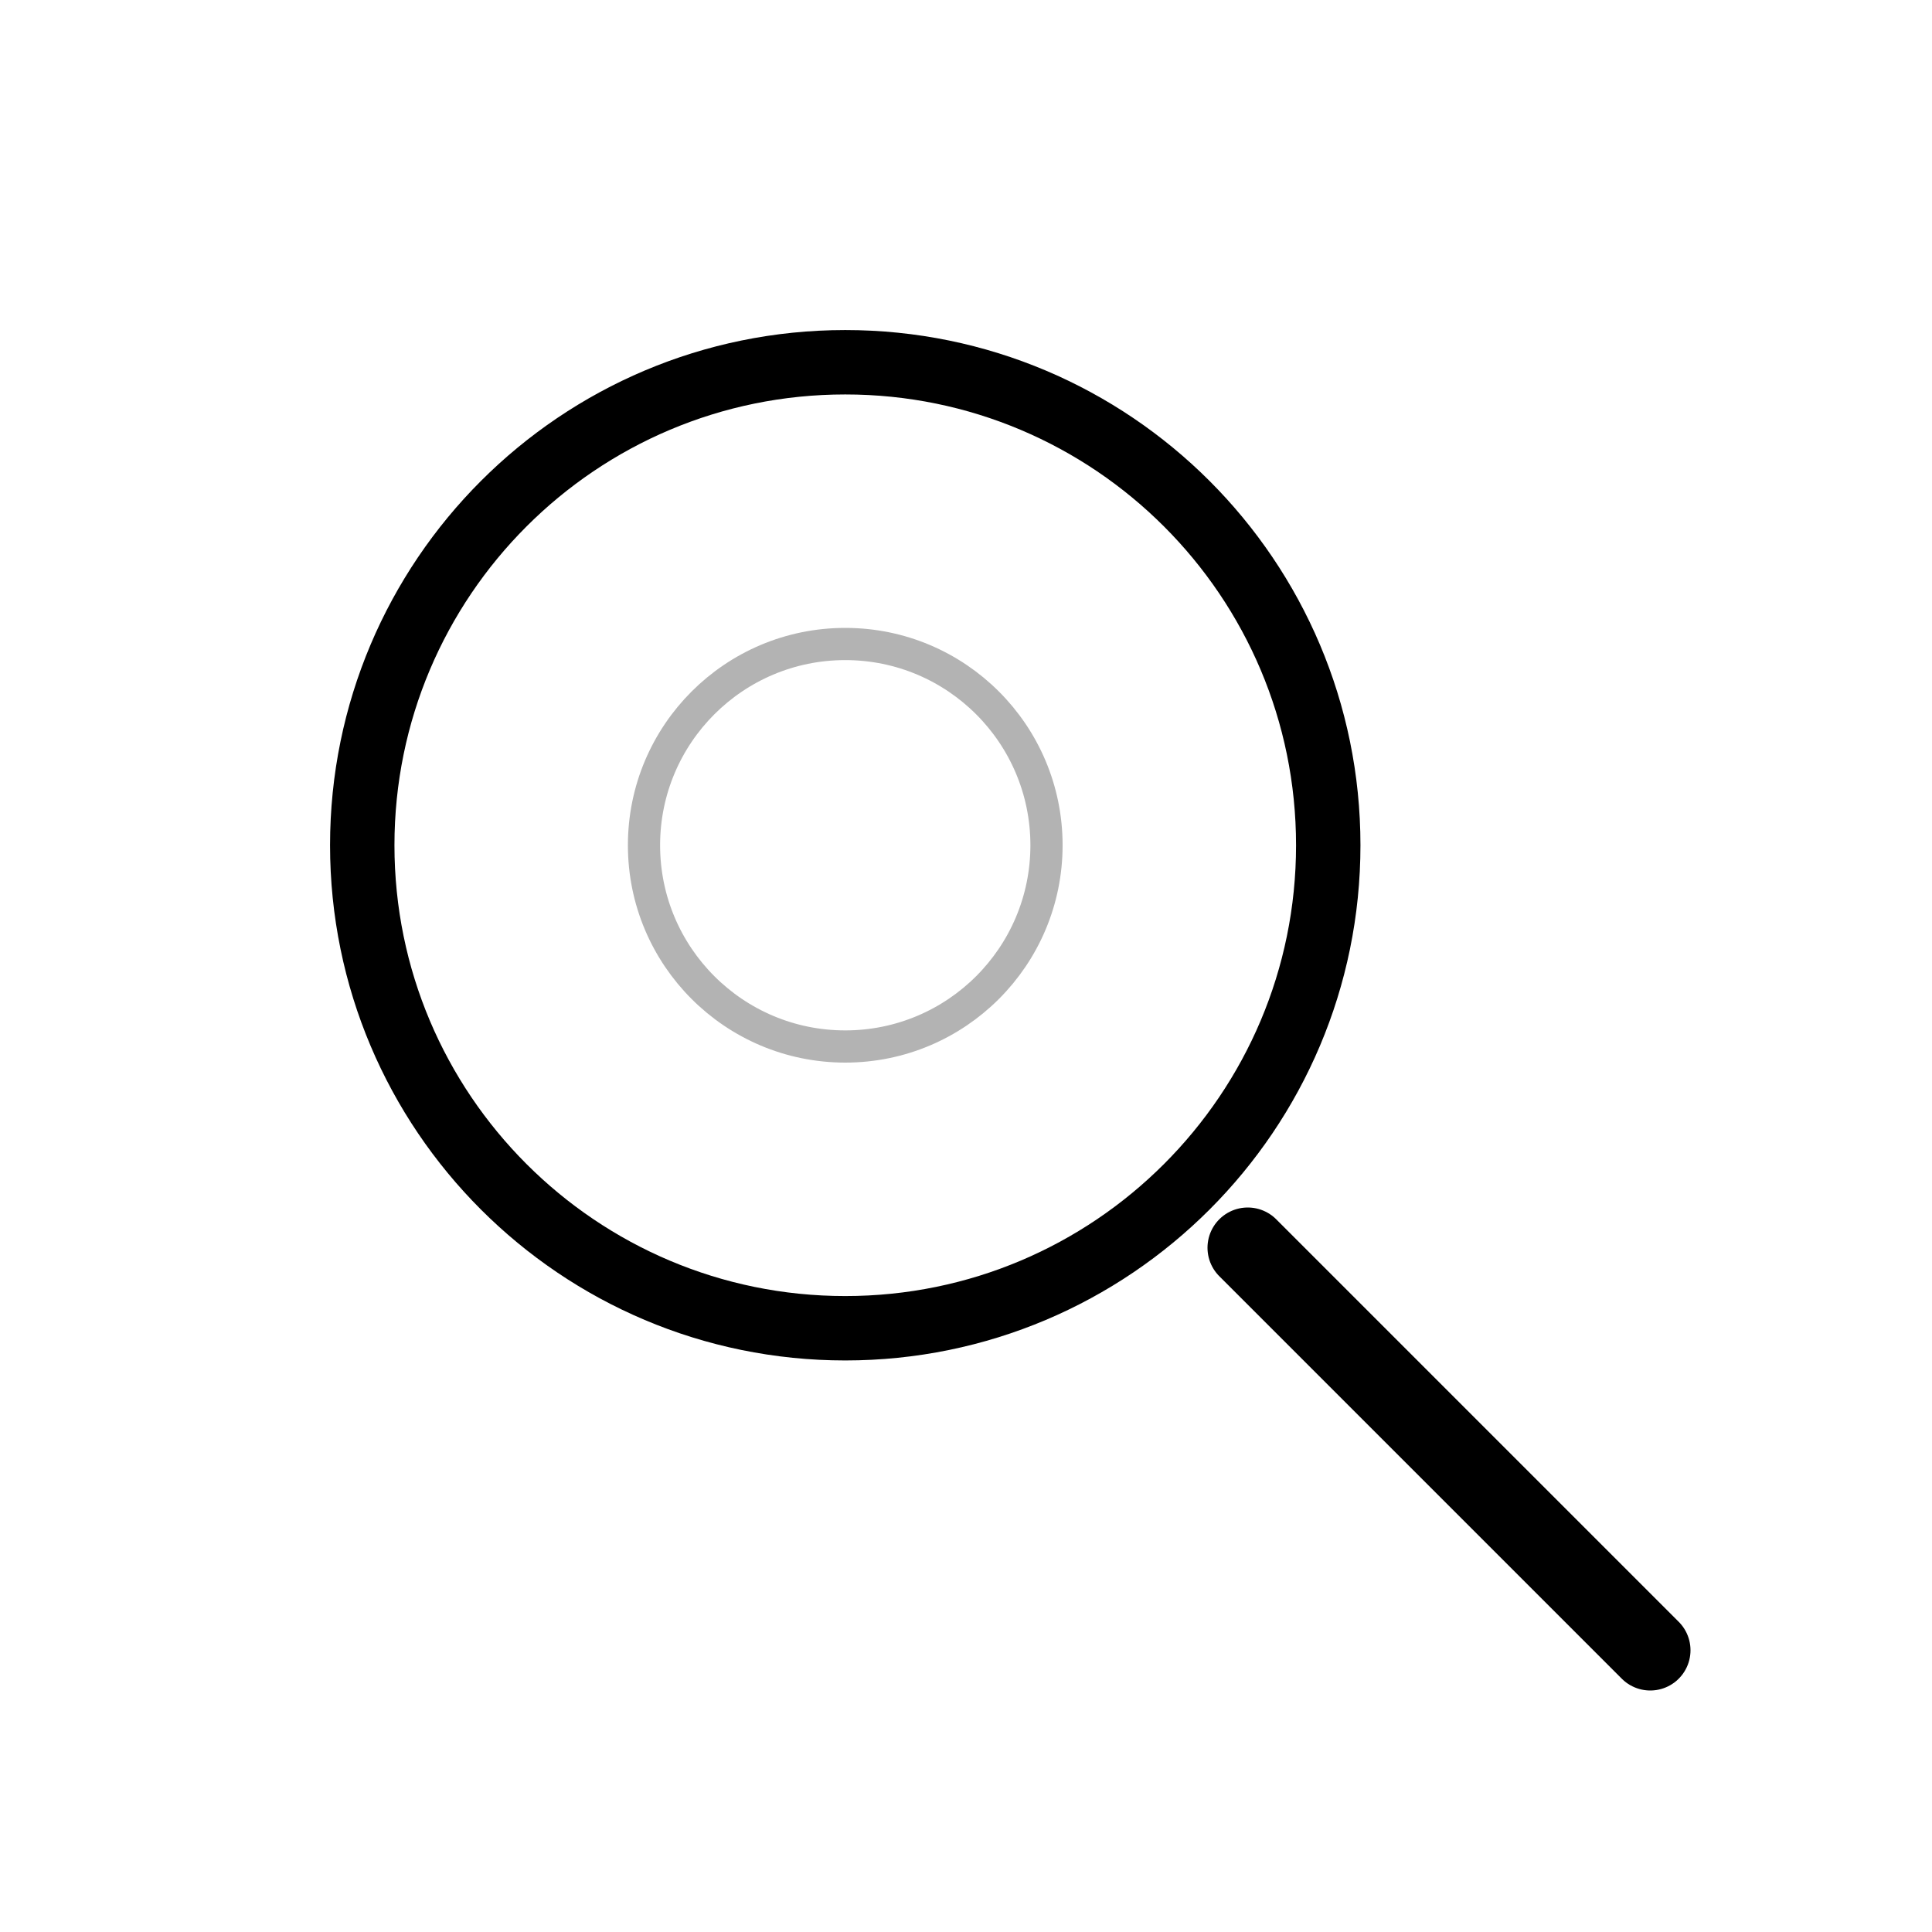
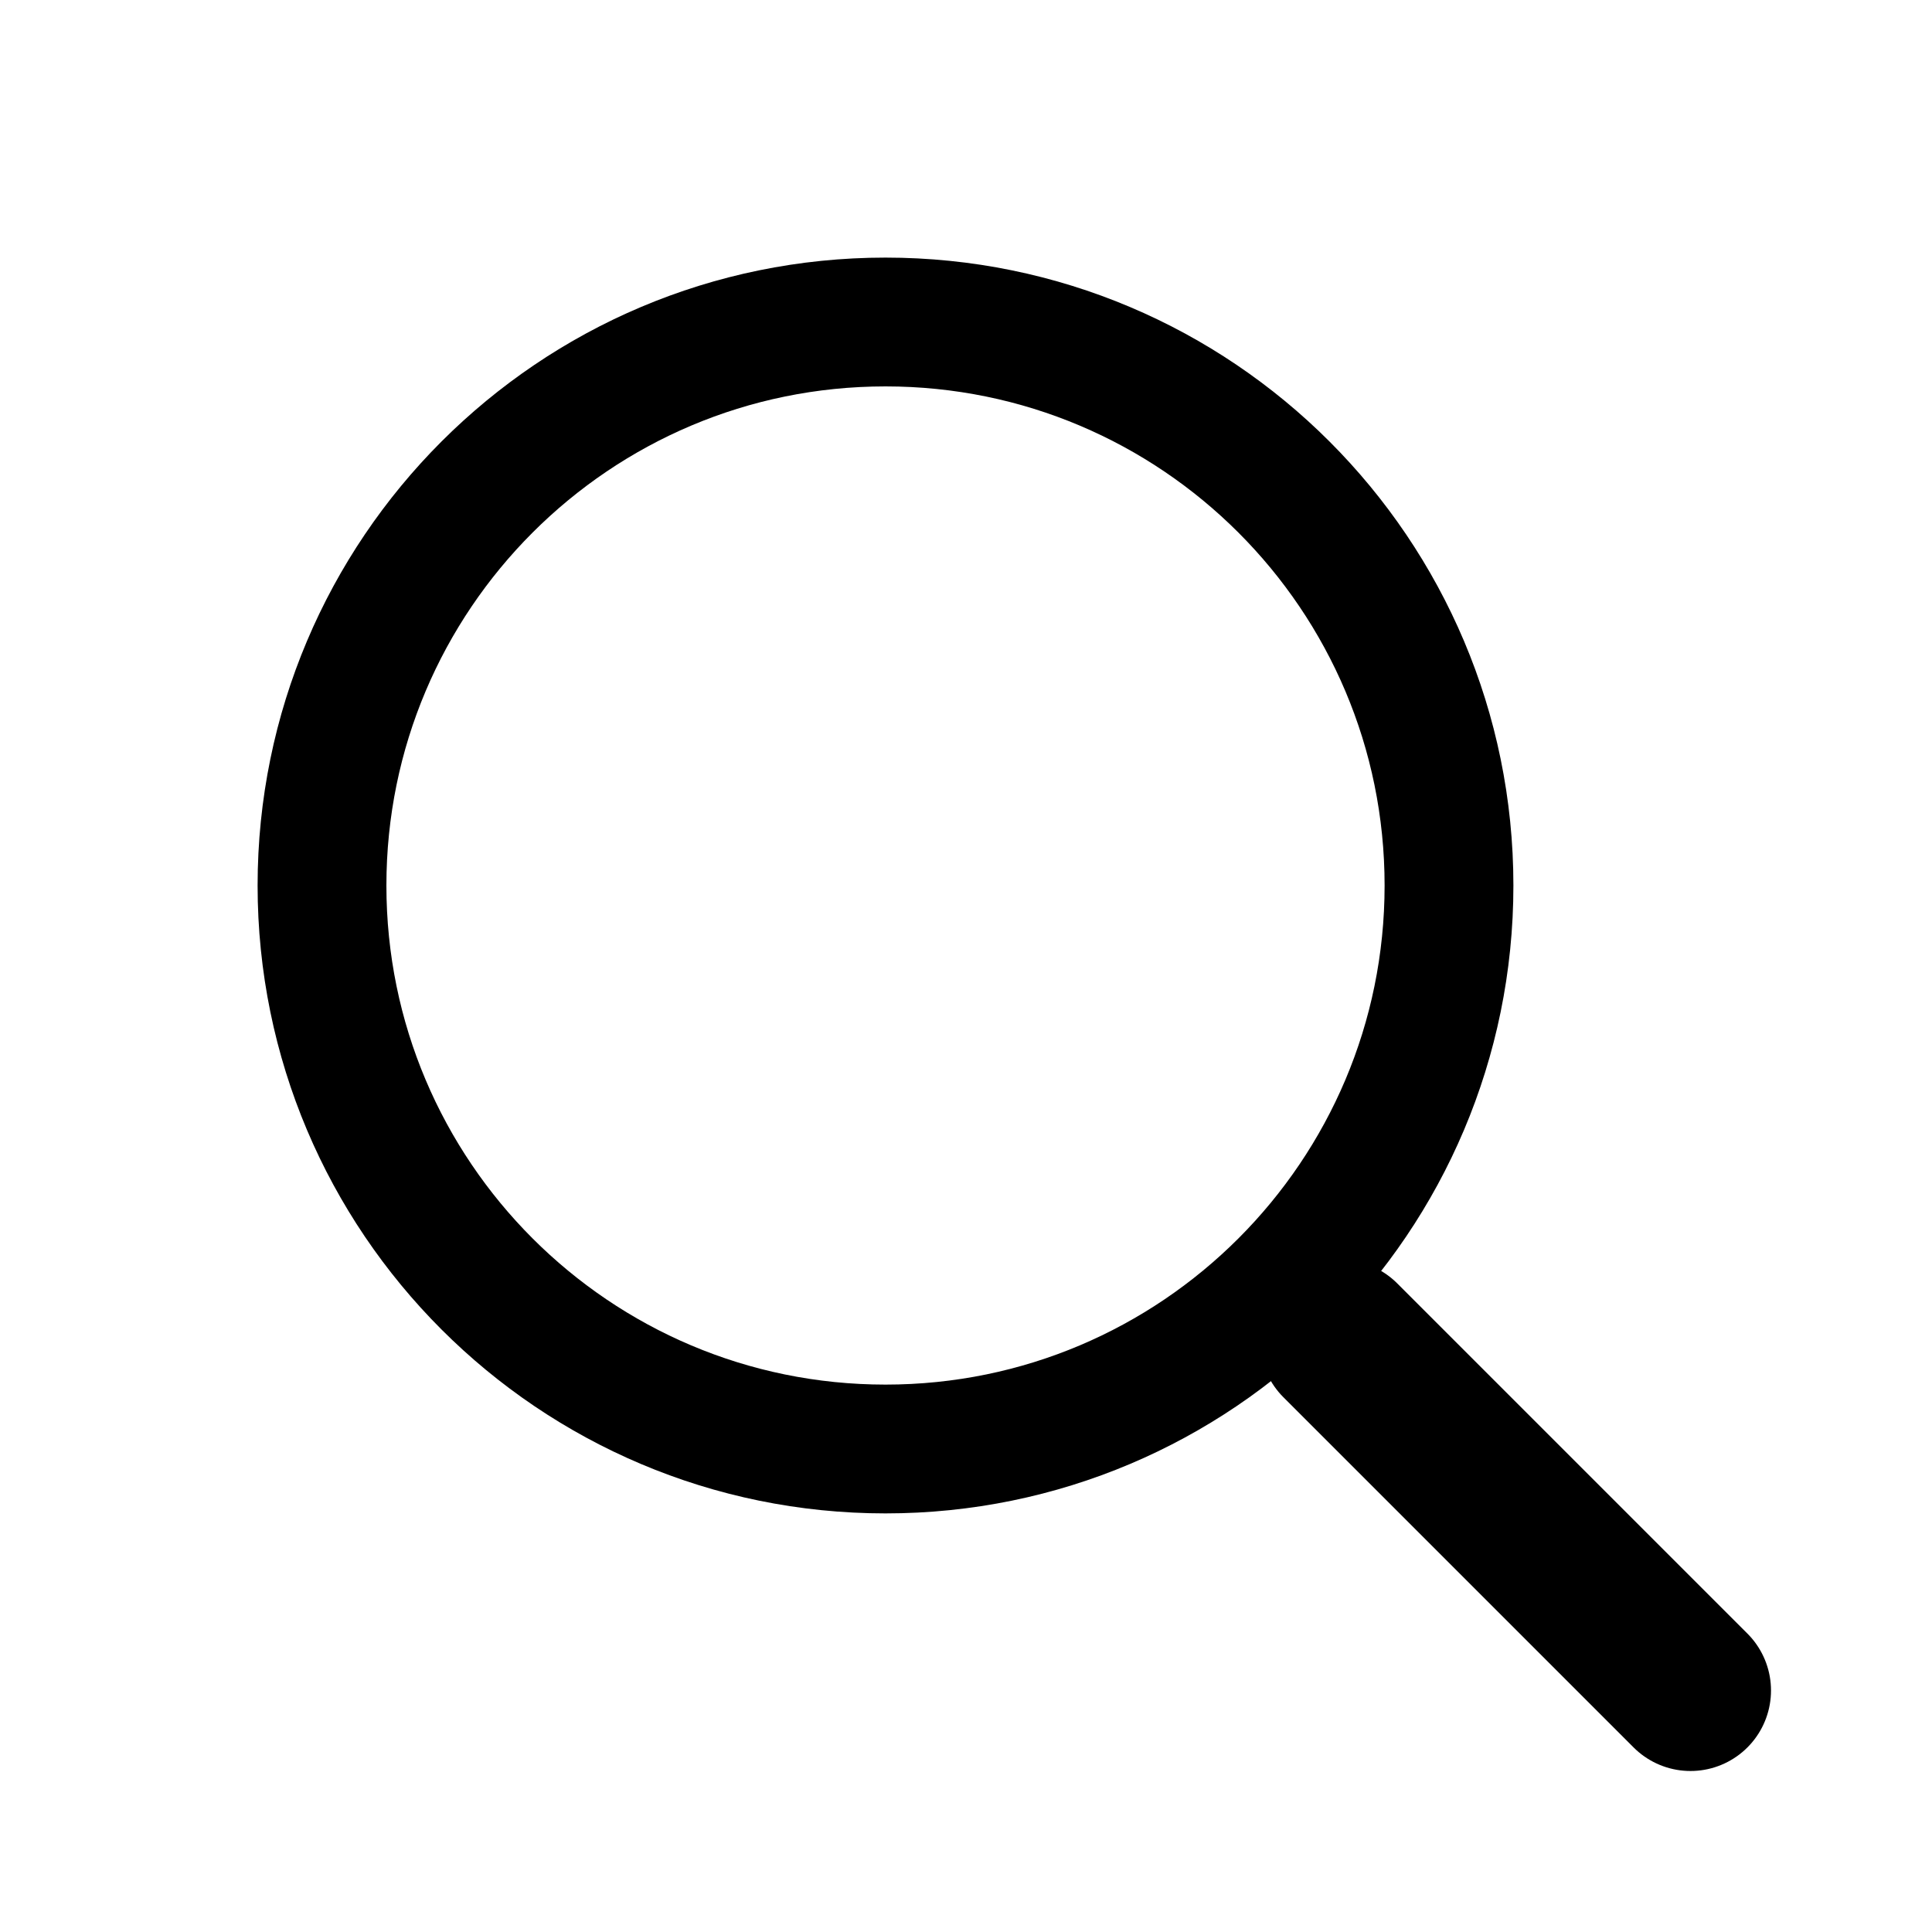
- <svg xmlns="http://www.w3.org/2000/svg" viewBox="0 0 24 24" fill="currentColor">
-   <circle cx="10.5" cy="10.5" r="6" stroke="currentColor" stroke-width="0.8" fill="none" />
-   <line x1="15.5" y1="15.5" x2="20.5" y2="20.5" stroke="currentColor" stroke-width="1" stroke-linecap="round" />
-   <circle cx="10.5" cy="10.5" r="2.5" stroke="currentColor" stroke-width="0.4" fill="none" opacity="0.3" />
+ <svg xmlns="http://www.w3.org/2000/svg" viewBox="0 0 24 24" fill="none" stroke="currentColor" stroke-width="1.6" stroke-linecap="round" stroke-linejoin="round">
+   <circle cx="11" cy="11" r="7" />
+   <line x1="21" y1="21" x2="16.65" y2="16.65" stroke-width="2" />
</svg>
